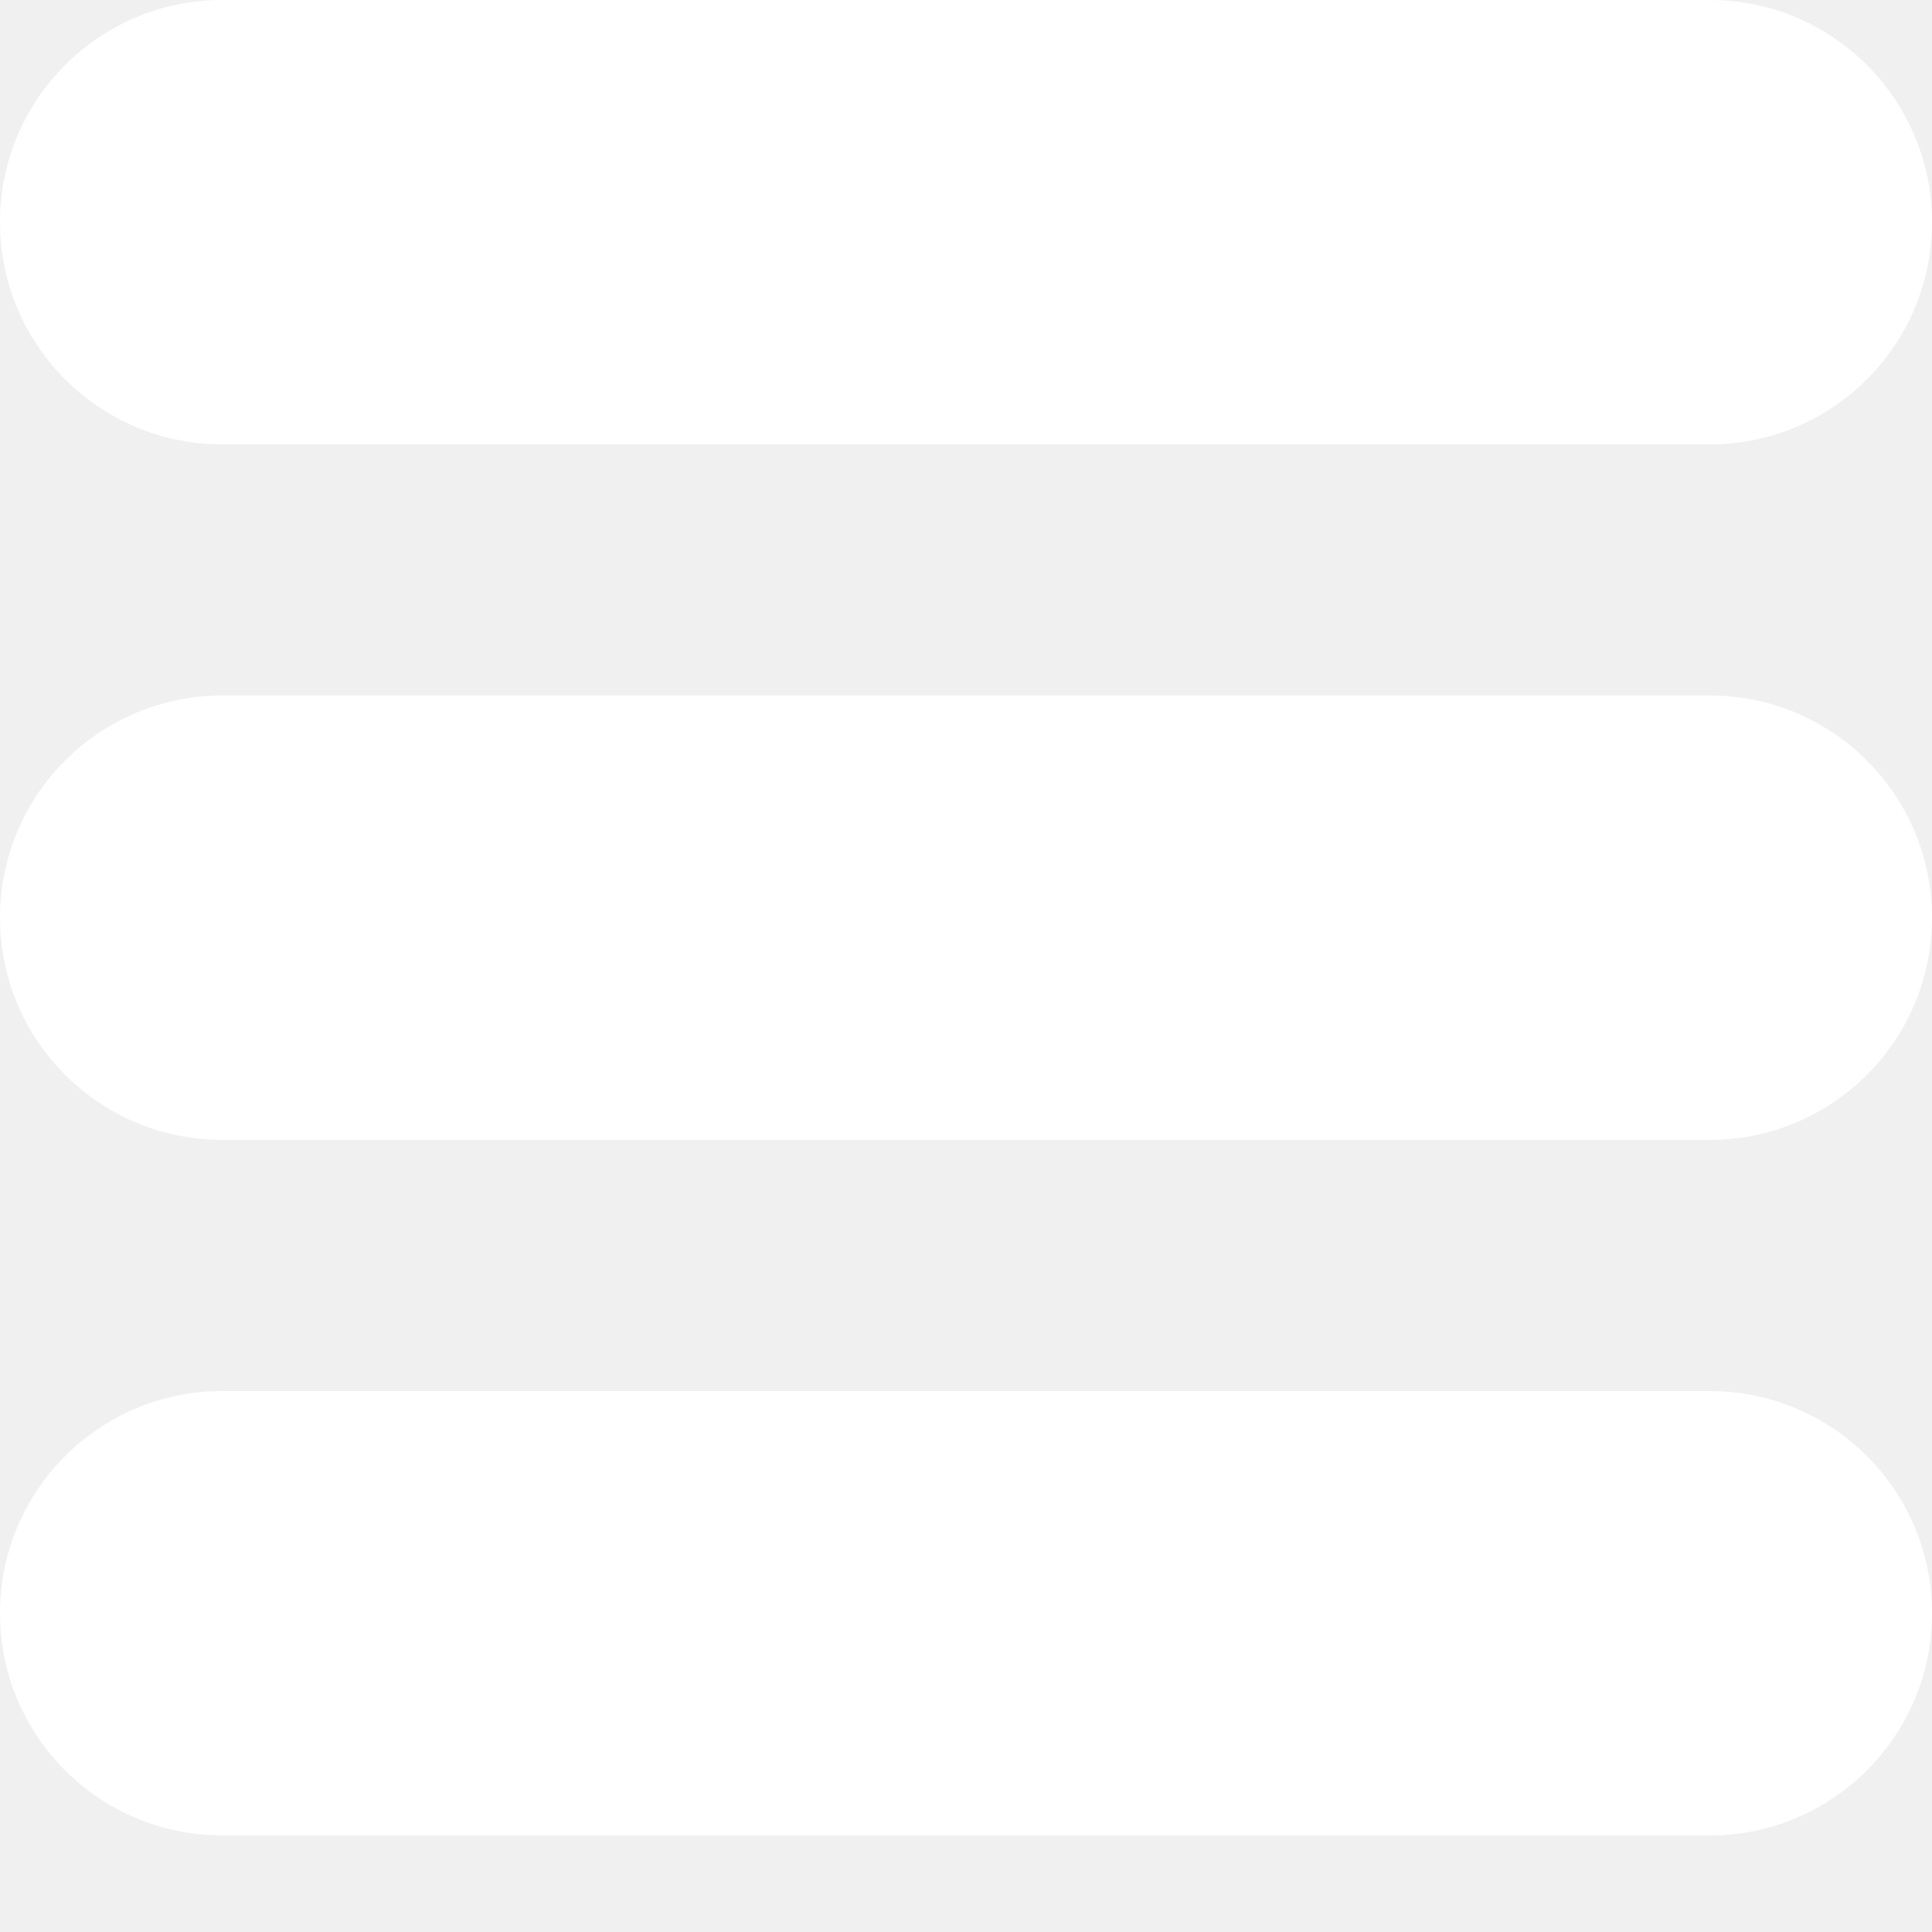
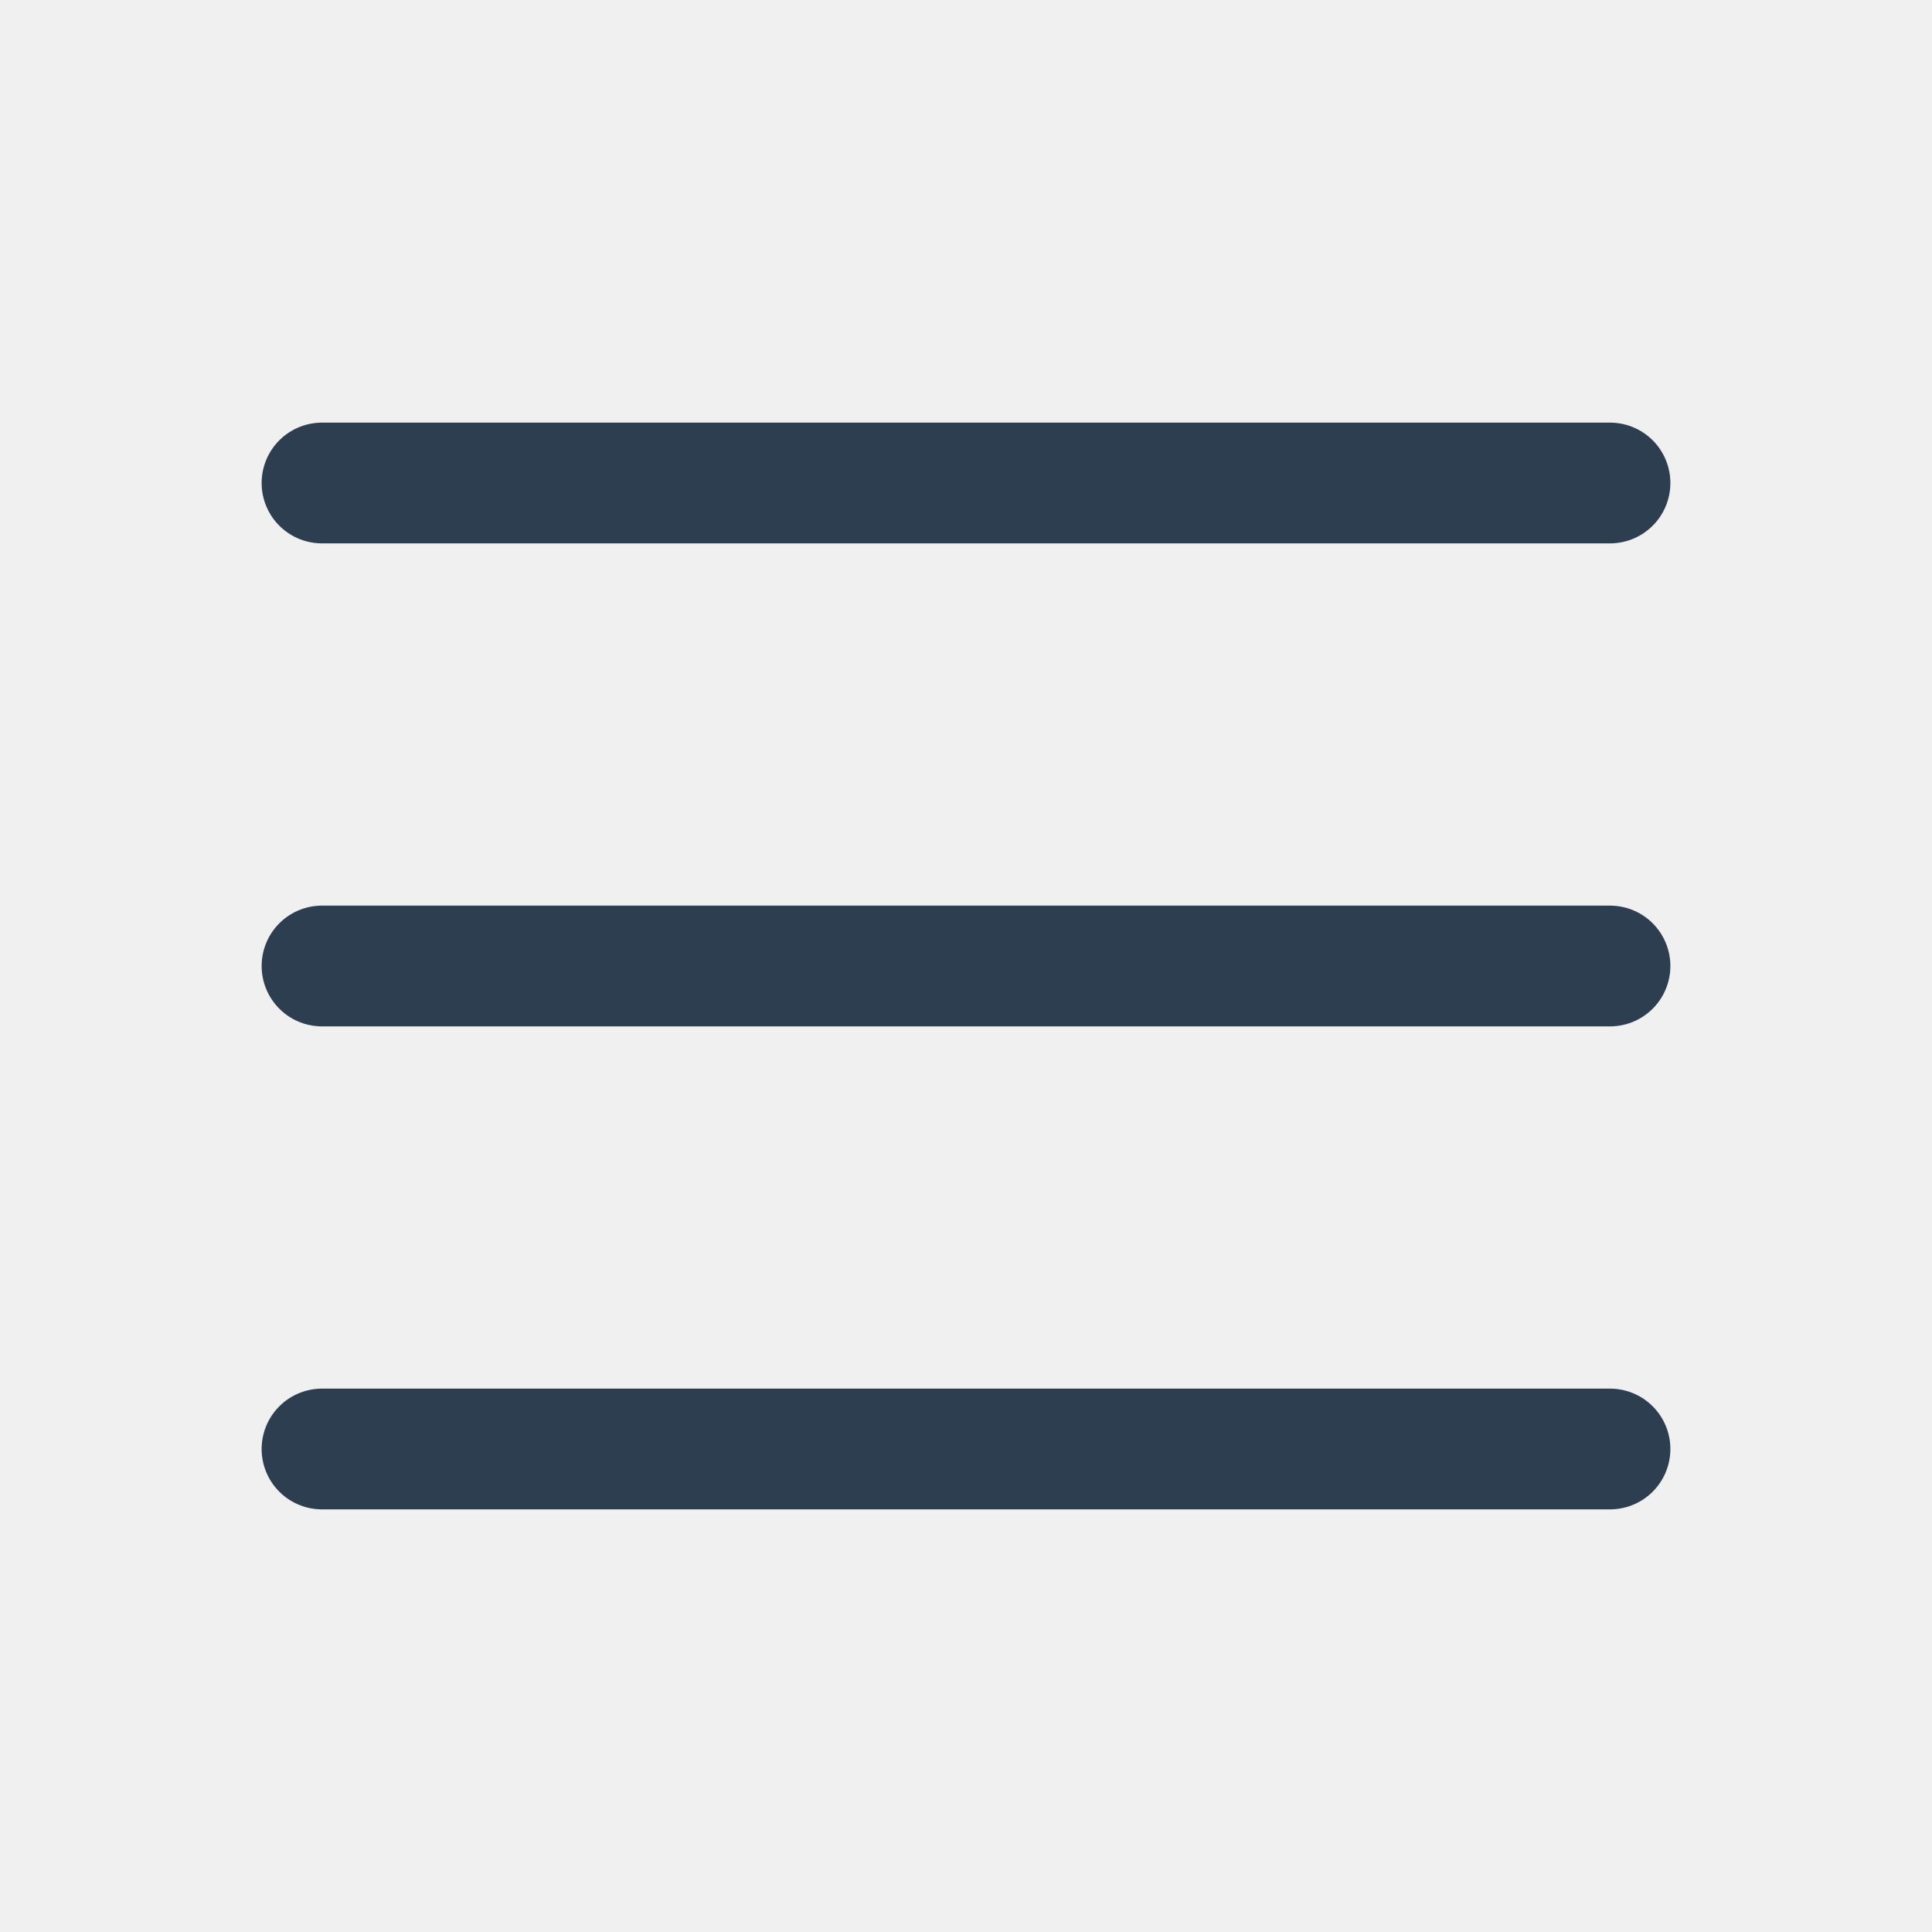
- <svg xmlns="http://www.w3.org/2000/svg" width="100" height="100" viewBox="0 0 100 100" fill="none">
-   <rect width="100" height="23" rx="11.5" fill="#fff" />
-   <rect y="36" width="100" height="23" rx="11.5" fill="#fff" />
-   <rect y="72" width="100" height="23" rx="11.5" fill="#fff" />
+ <svg xmlns="http://www.w3.org/2000/svg" class="icon icon-tabler icon-tabler-menu-2" width="80" height="80" viewBox="0 0 24 24" stroke-width="1.5" stroke="#2c3e50" fill="none" stroke-linecap="round" stroke-linejoin="round">
+   <path stroke="none" d="M0 0h24v24H0z" fill="none" />
+   <path d="M4 6l16 0" />
+   <path d="M4 12l16 0" />
+   <path d="M4 18l16 0" />
</svg>
